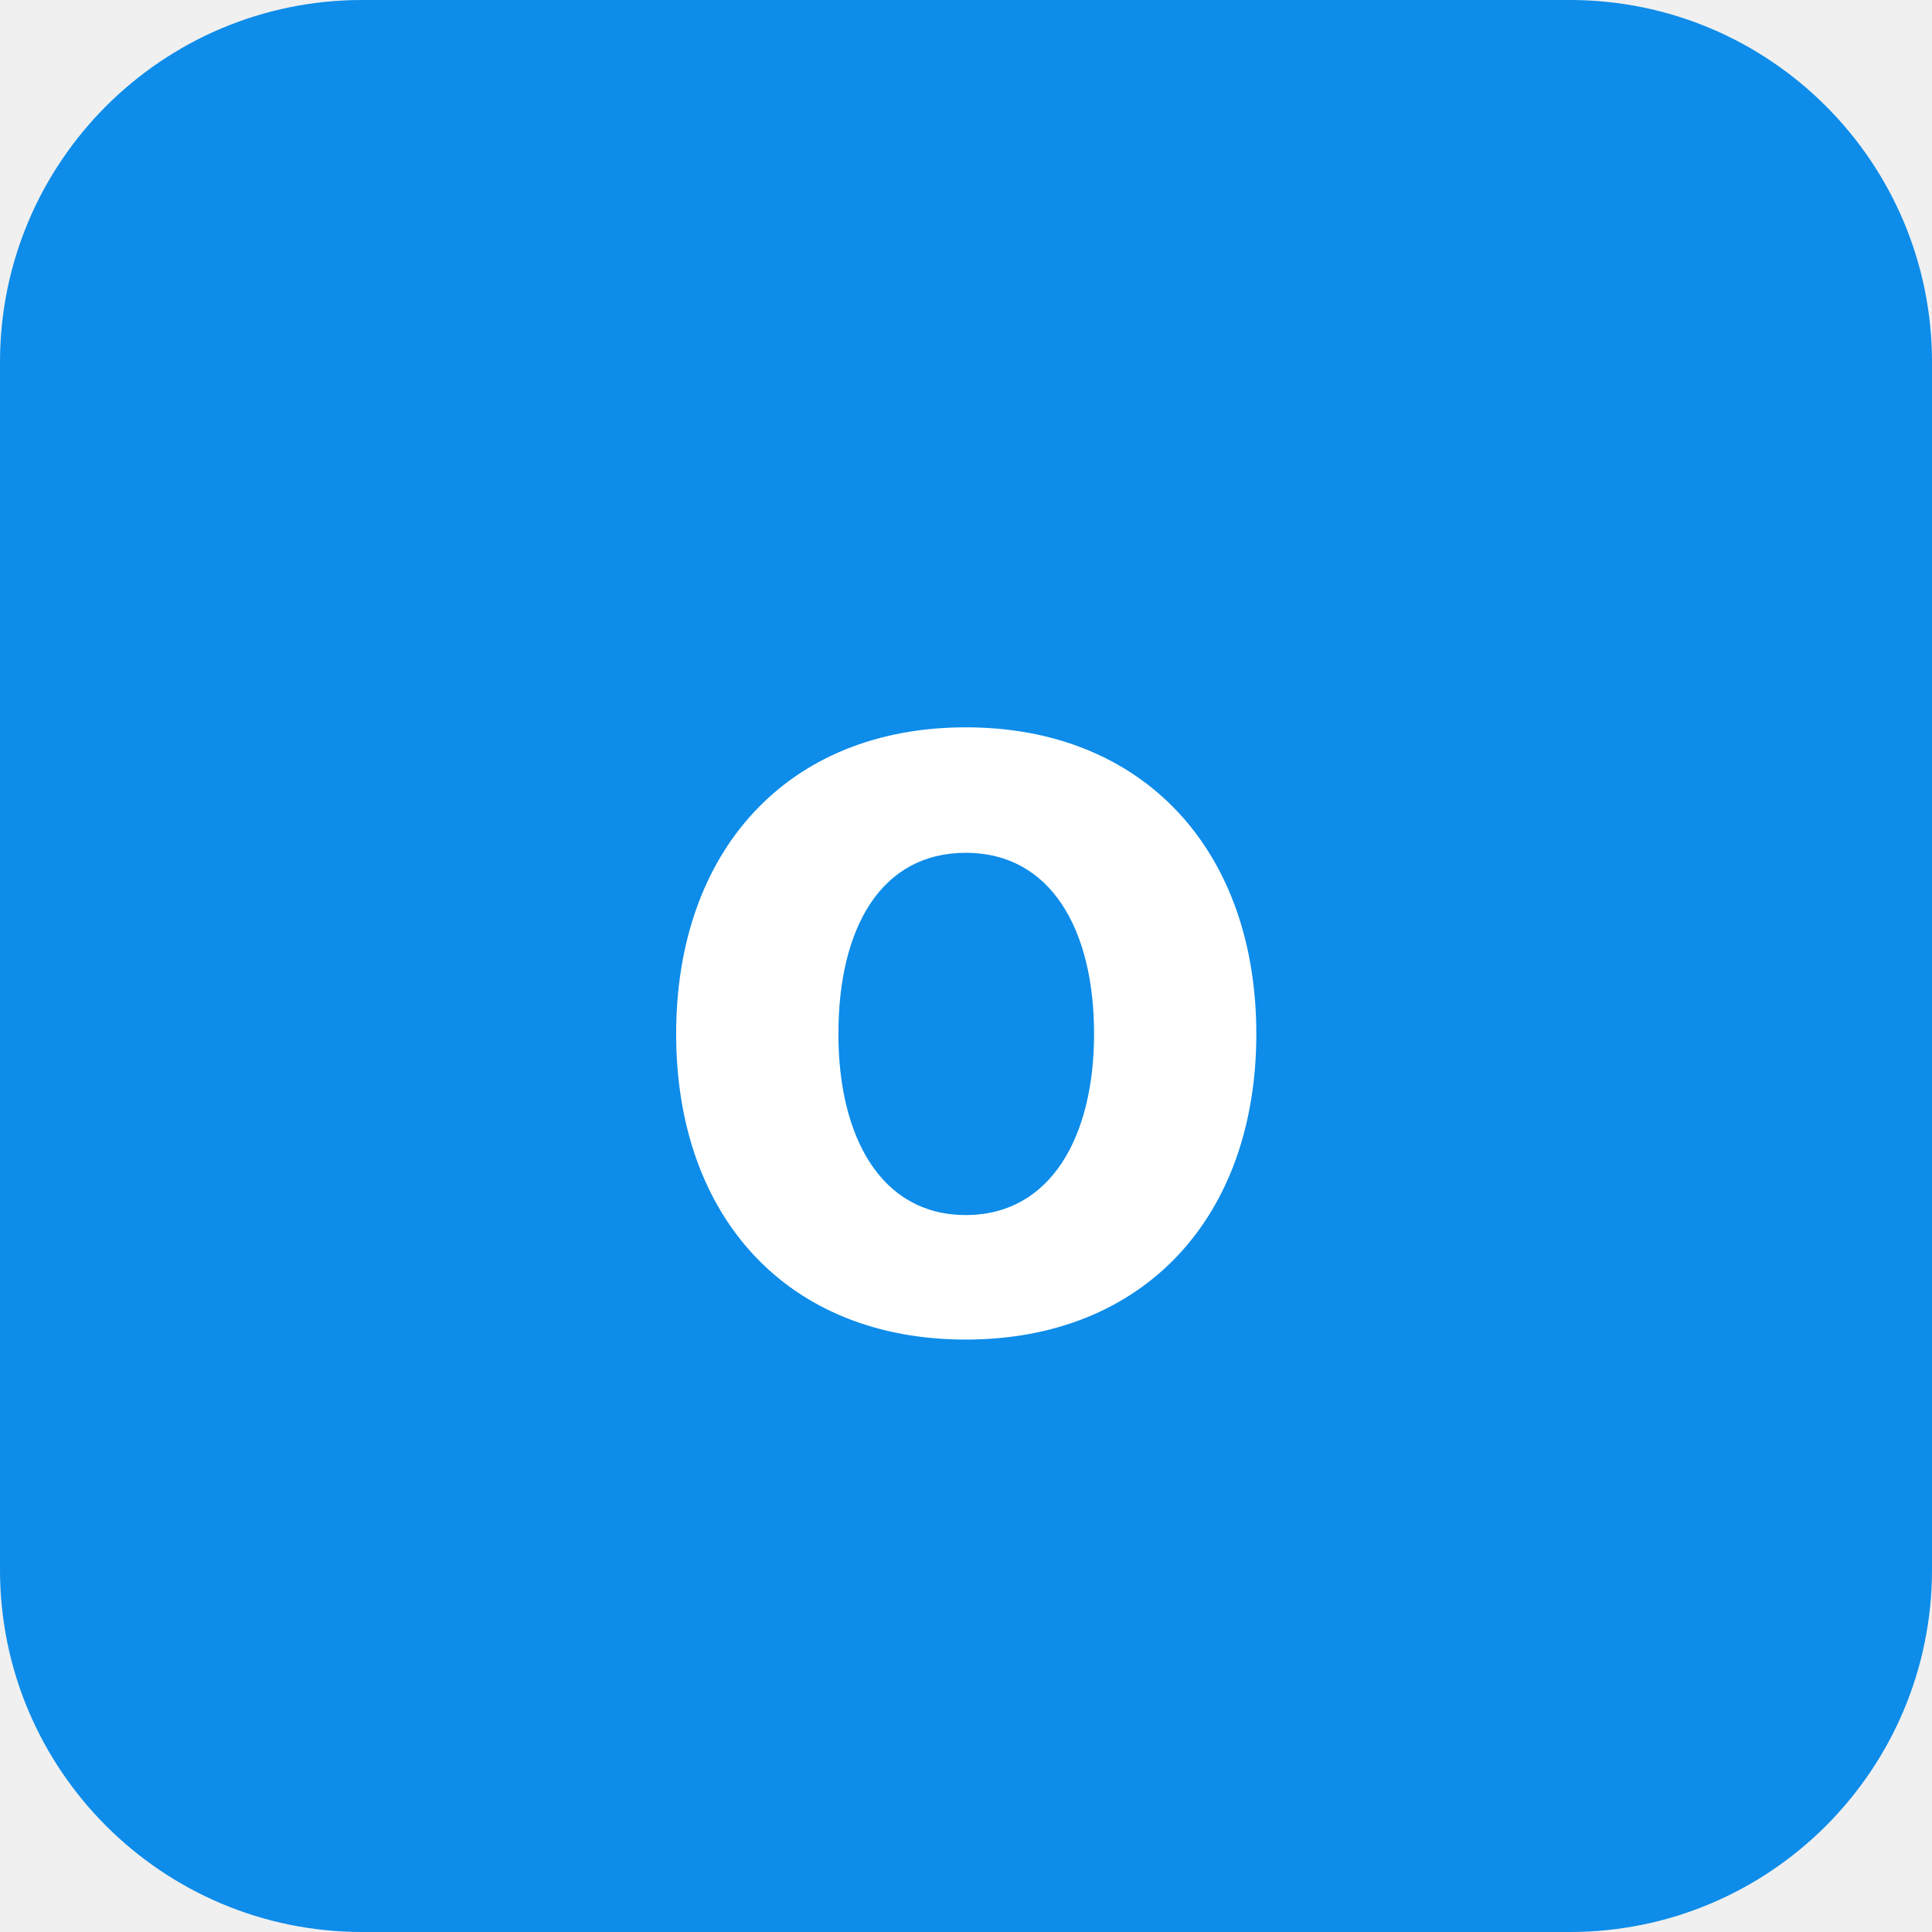
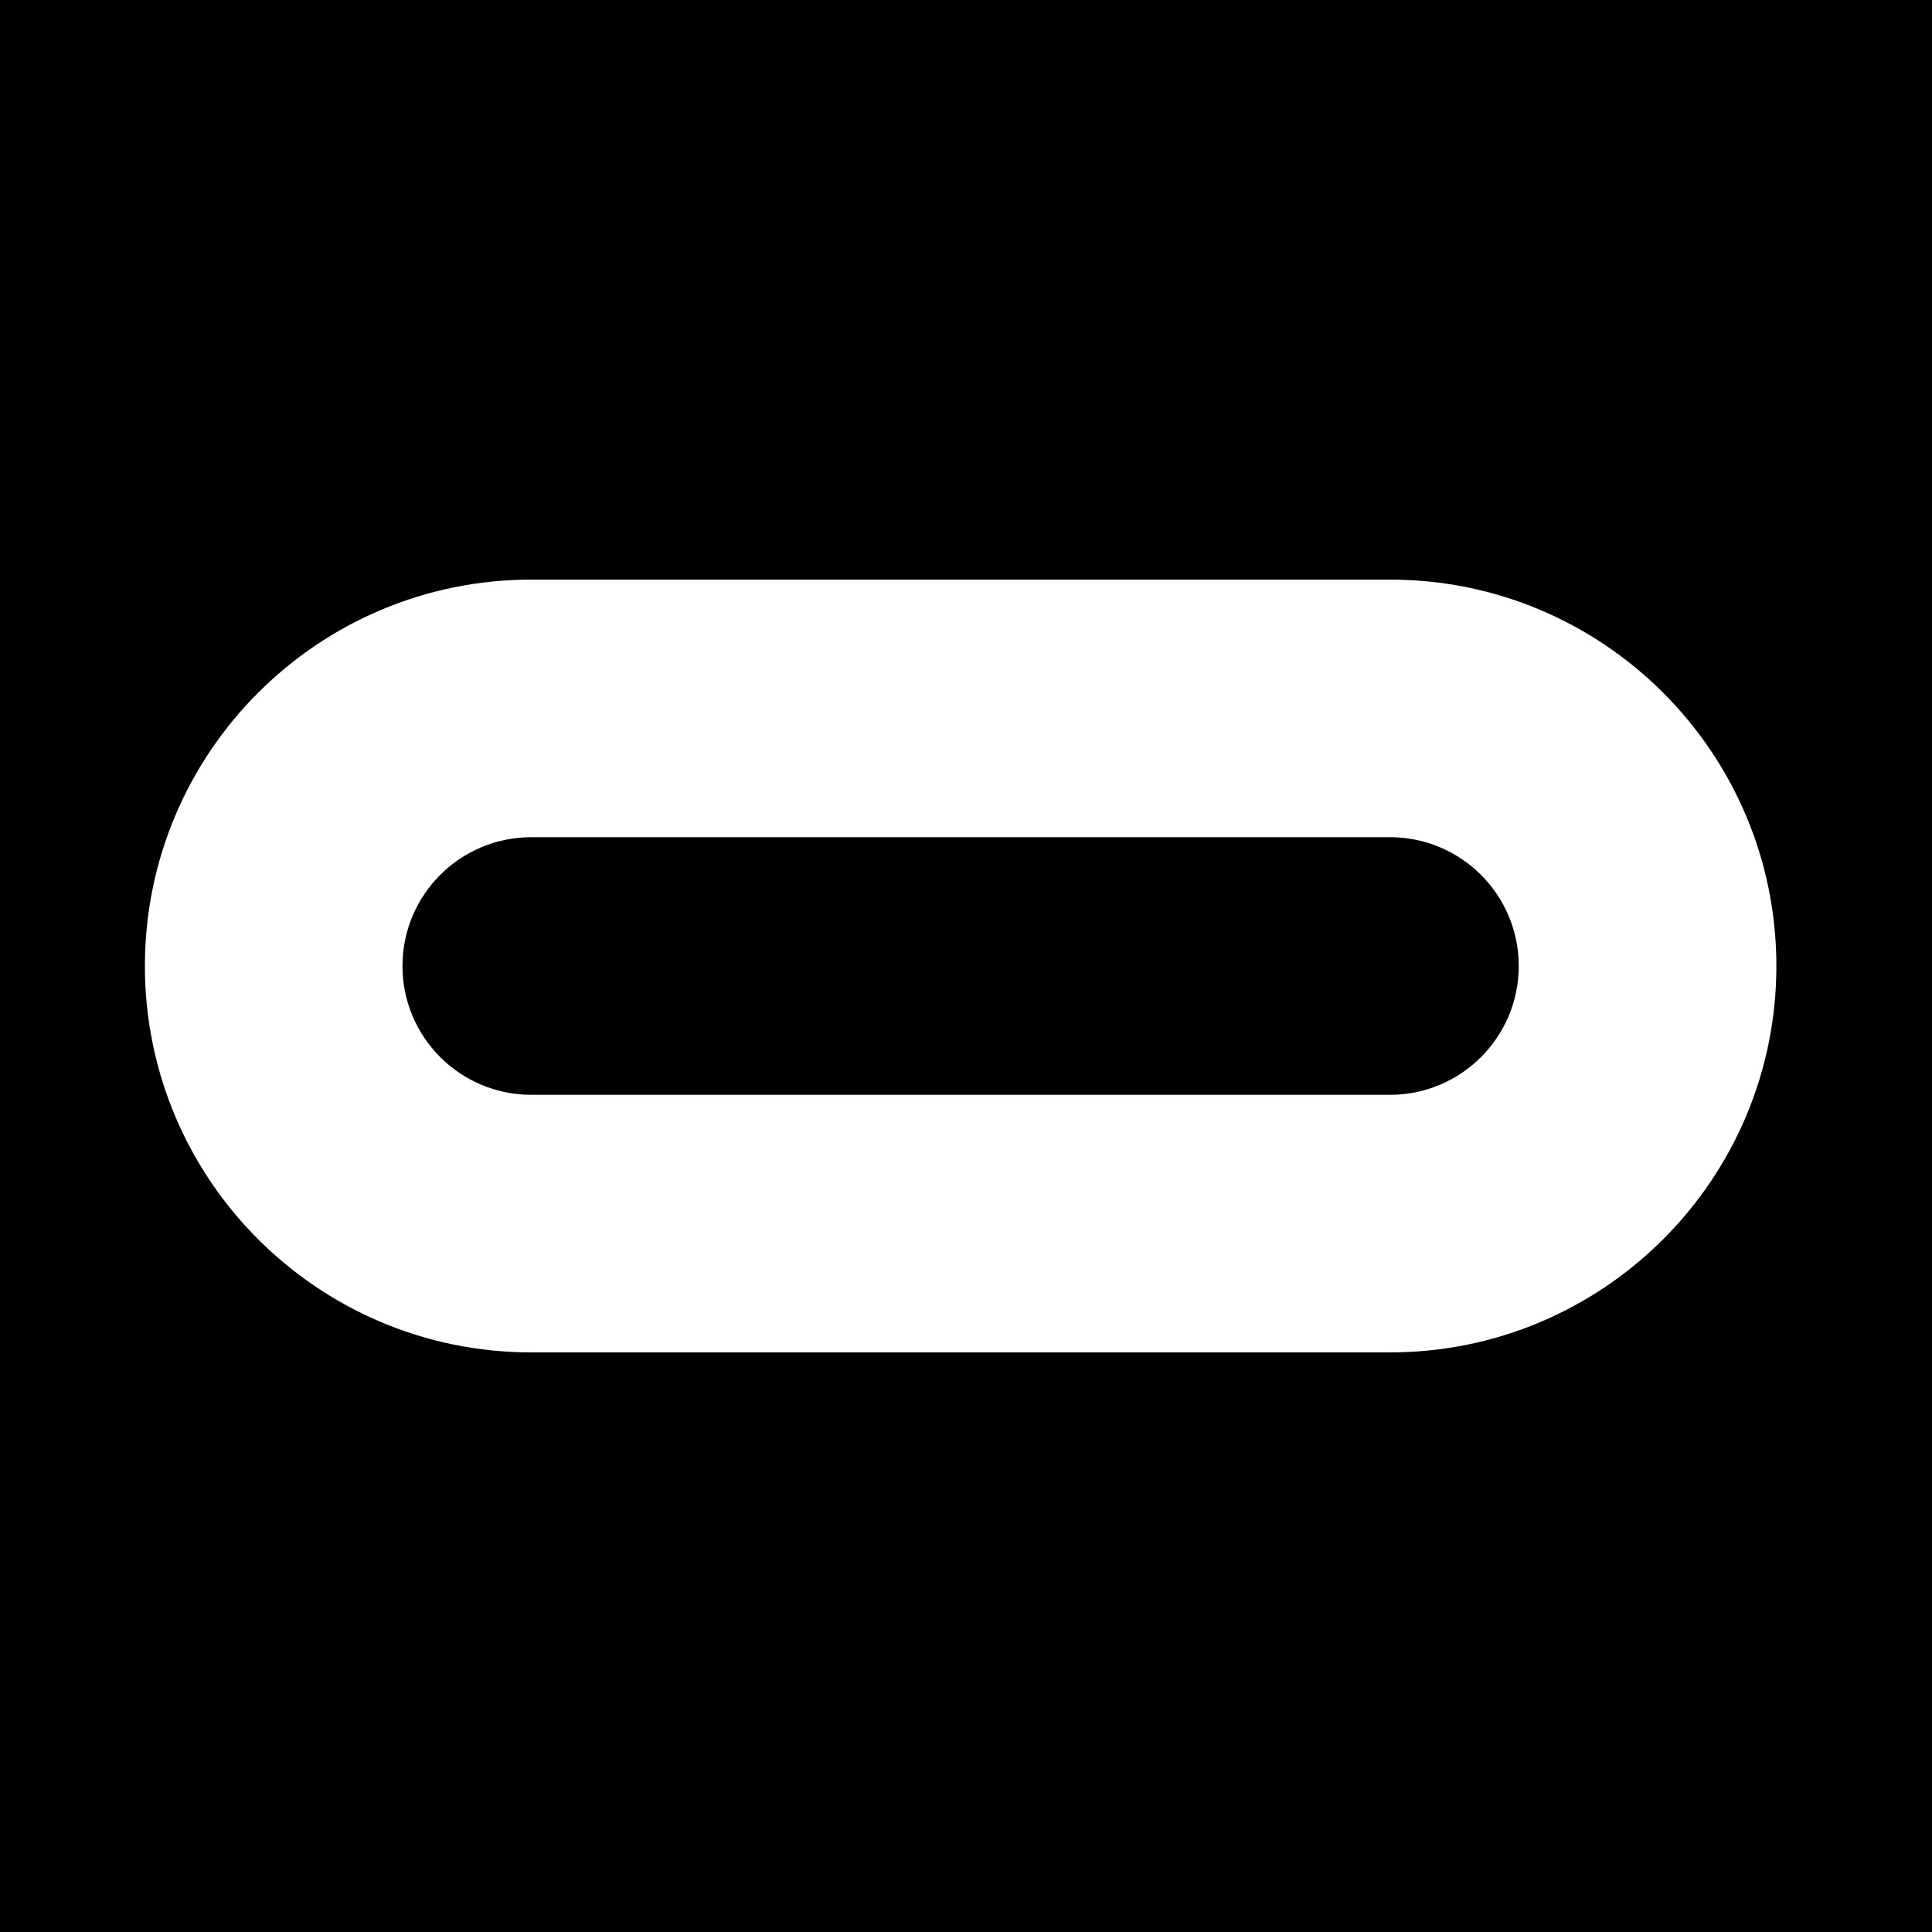
- <svg xmlns="http://www.w3.org/2000/svg" viewBox="0 0 32 32">
-   <rect width="32" height="32" rx="6" fill="#0d8ce9" />
-   <text x="16" y="22" font-family="-apple-system,sans-serif" font-size="18" font-weight="700" text-anchor="middle" fill="#fff">o</text>
+ <svg xmlns="http://www.w3.org/2000/svg" width="40" height="40" viewBox="0 0 40 40" fill="none">
+   <rect width="40" height="40" fill="black" />
+   <path fill-rule="evenodd" clip-rule="evenodd" d="M28.778 12C33.196 12 36.778 15.582 36.778 20C36.778 24.418 33.196 28 28.778 28H11C6.582 28 3 24.418 3 20C3 15.582 6.582 12 11 12H28.778ZM11 17.333C9.527 17.333 8.333 18.527 8.333 20C8.333 21.473 9.527 22.667 11 22.667H28.778C30.25 22.667 31.444 21.473 31.444 20C31.444 18.527 30.25 17.333 28.778 17.333H11Z" fill="white" />
</svg>
